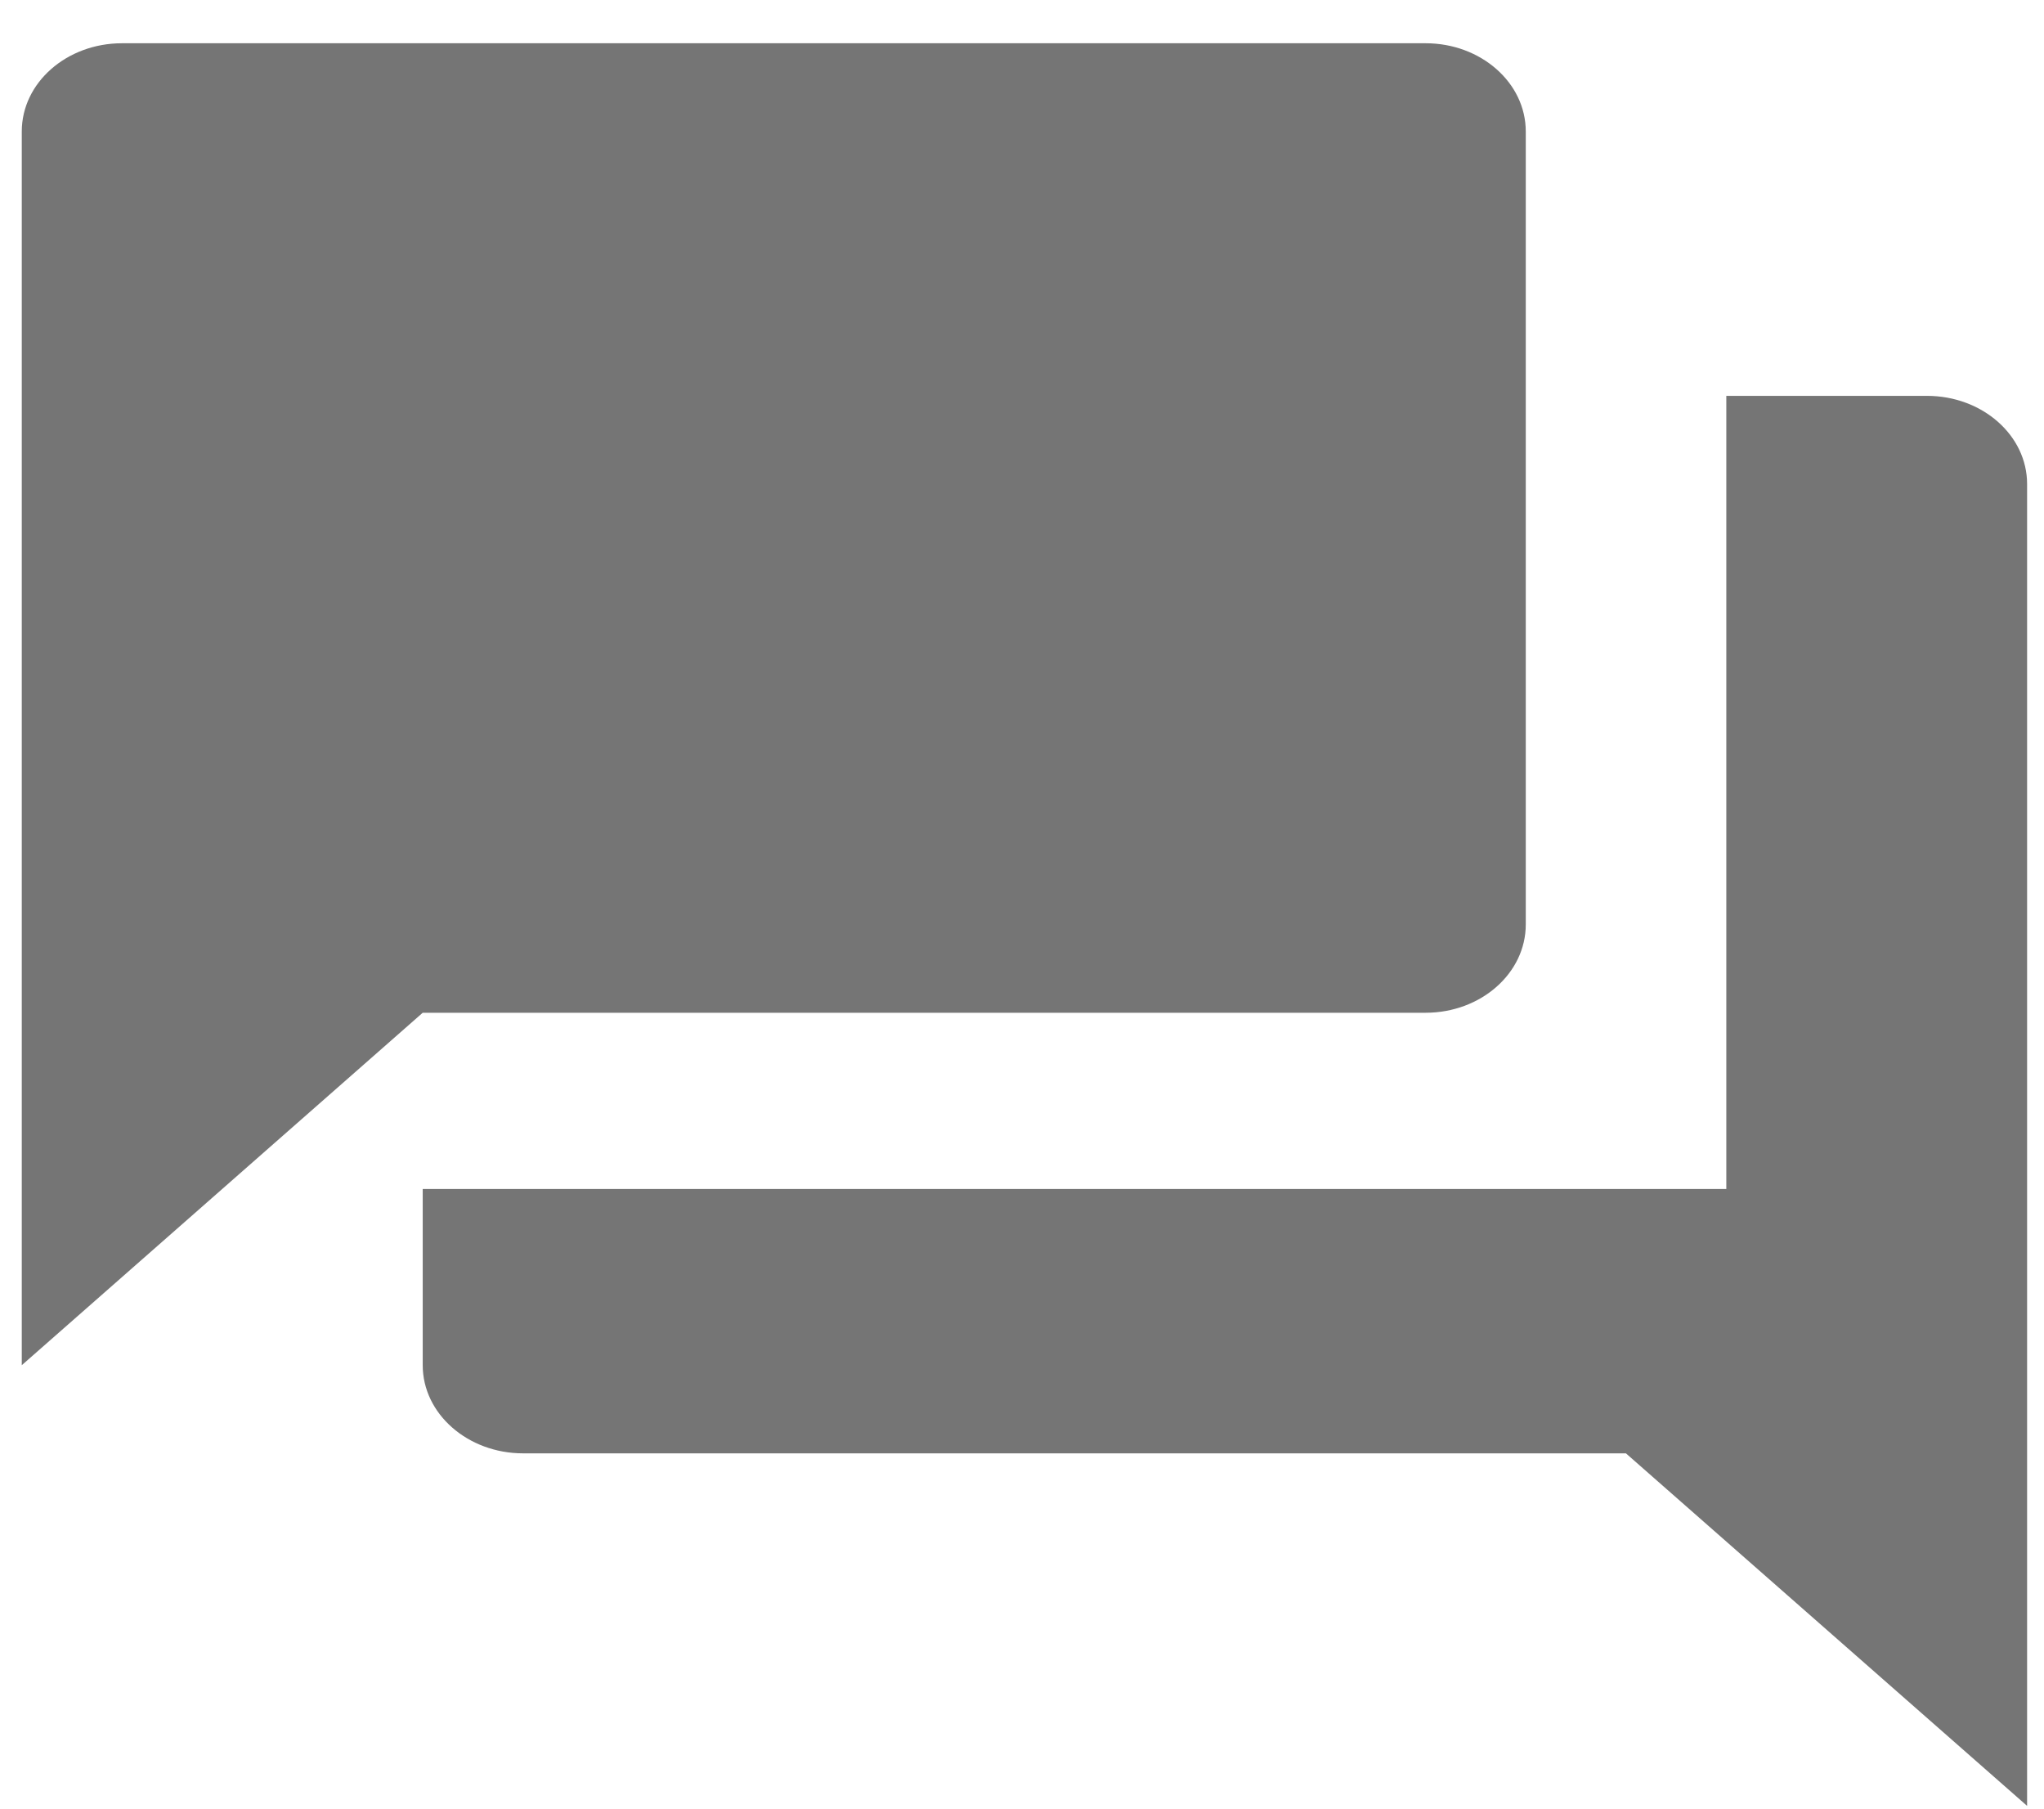
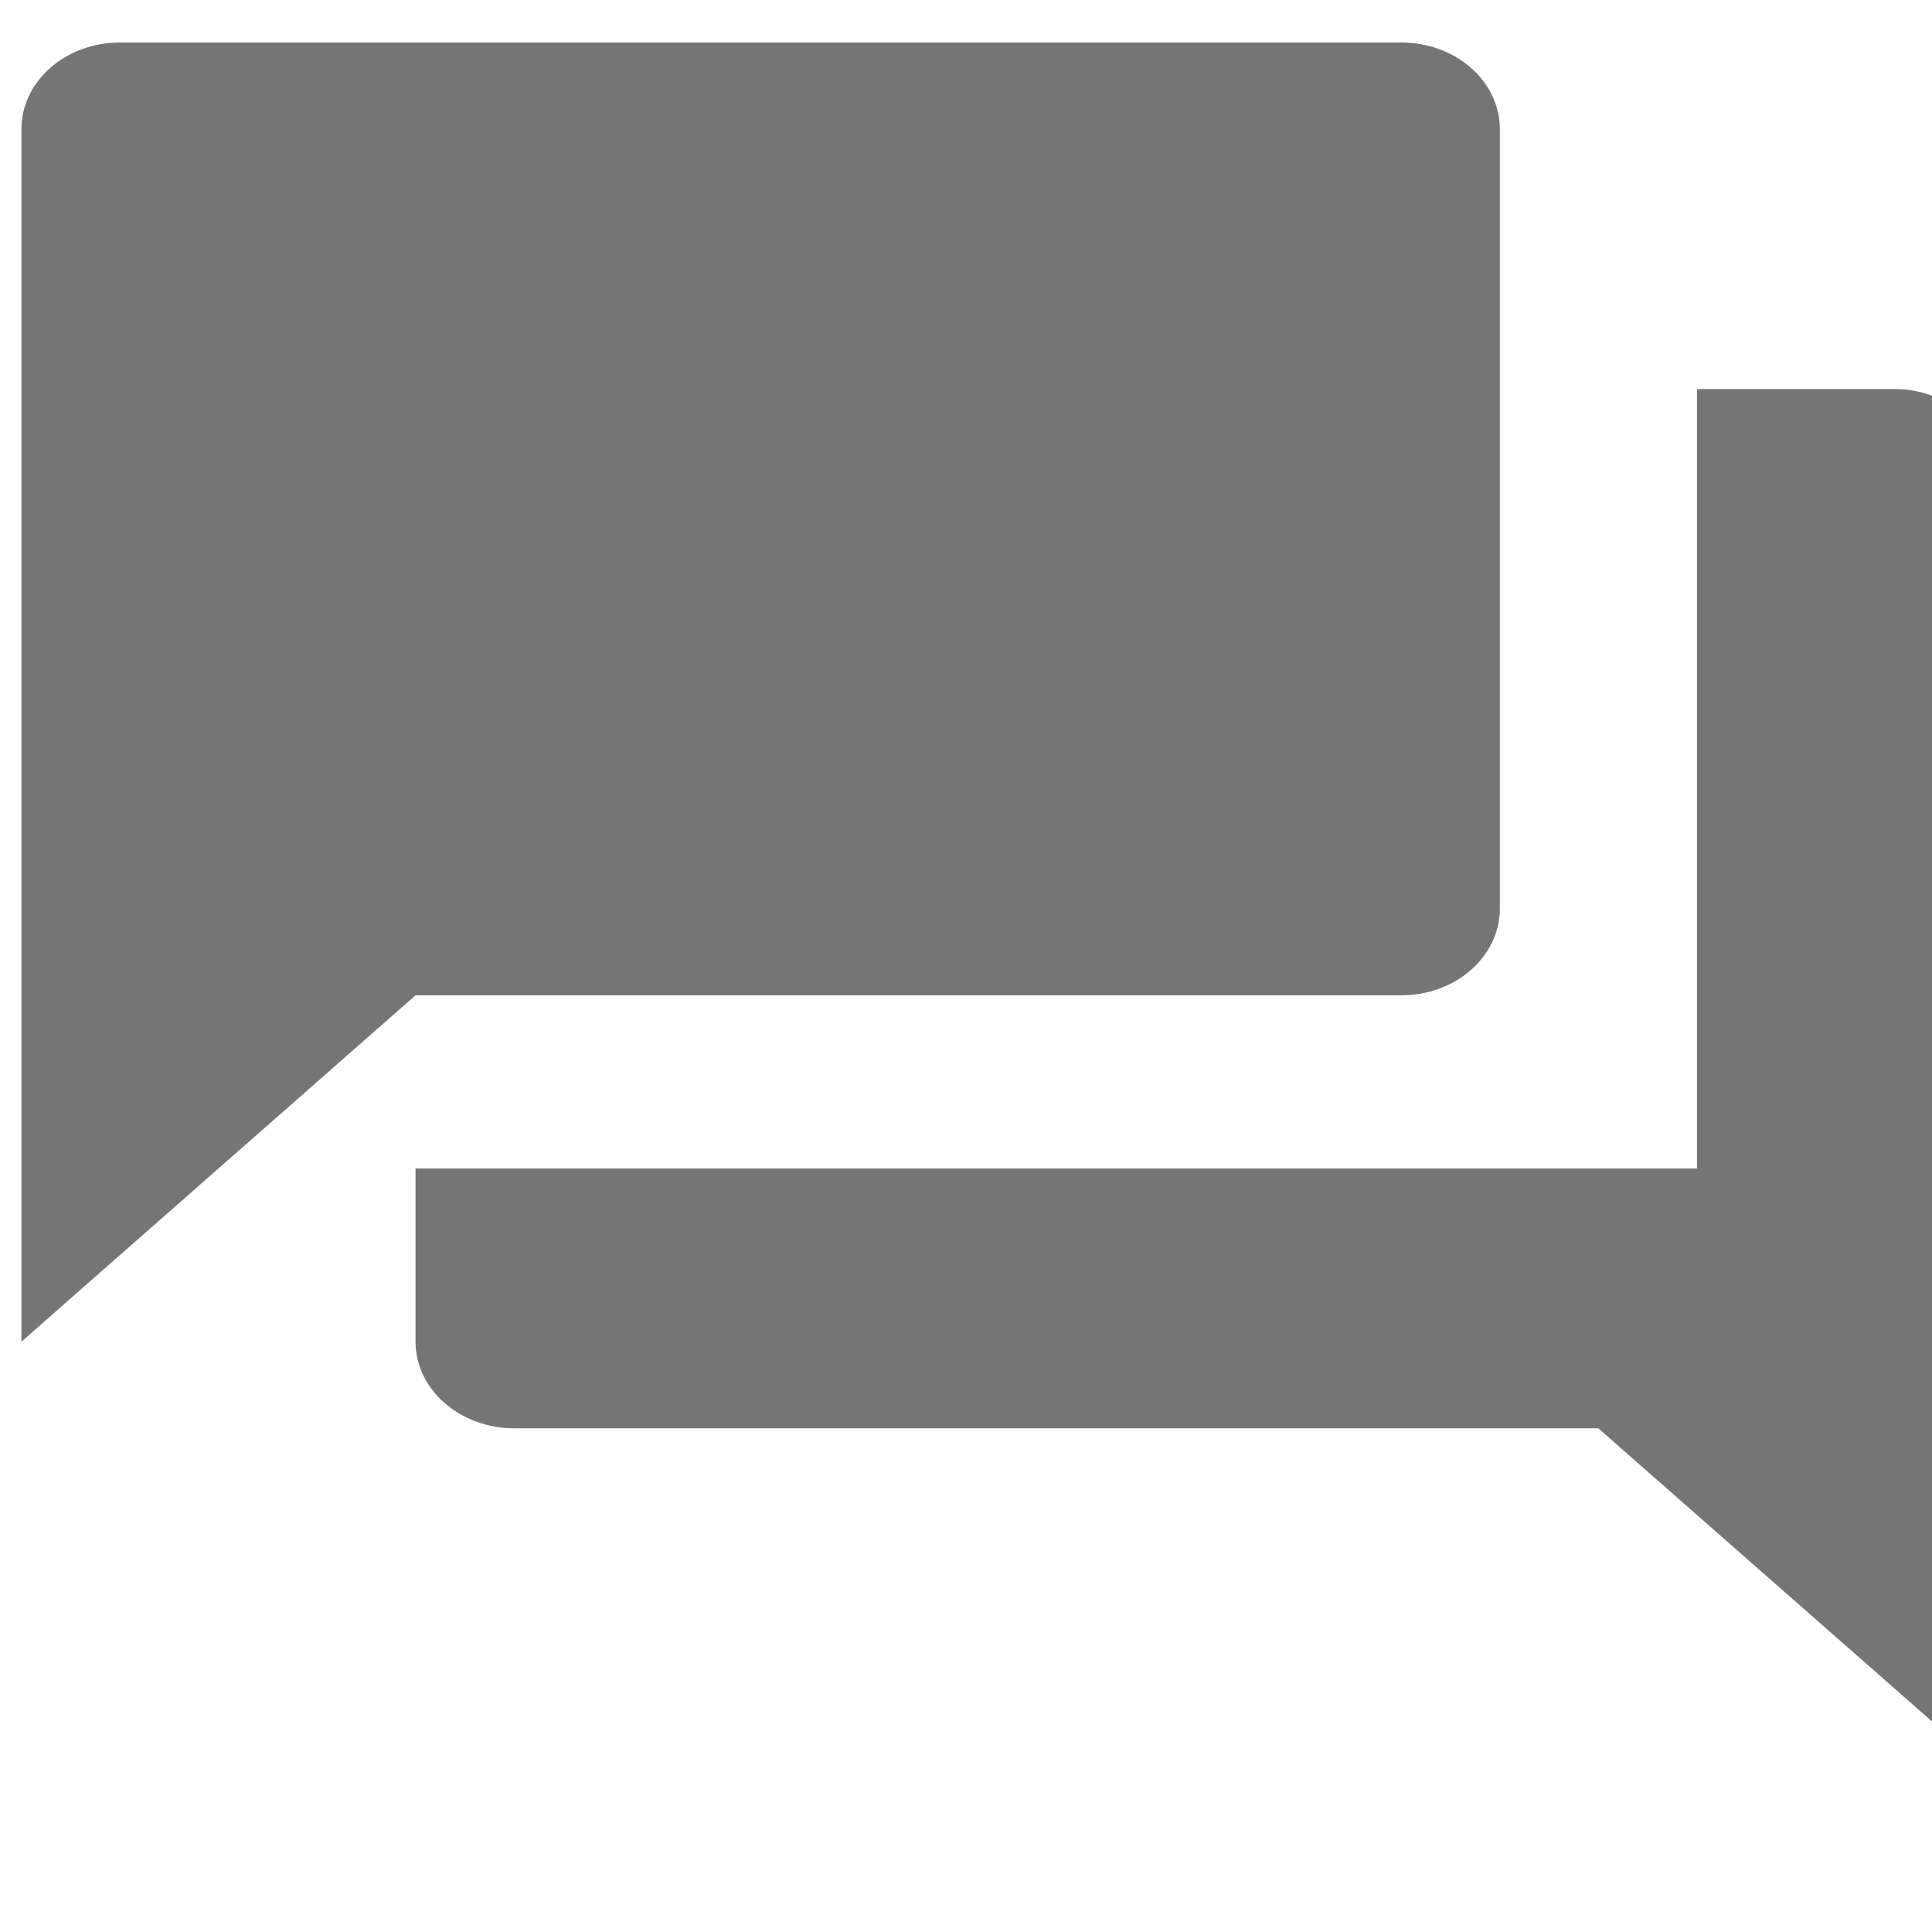
- <svg xmlns="http://www.w3.org/2000/svg" xmlns:xlink="http://www.w3.org/1999/xlink" width="26" height="23" viewBox="0 0 26 23" version="1.1">
+ <svg xmlns="http://www.w3.org/2000/svg" xmlns:xlink="http://www.w3.org/1999/xlink" width="25" height="25" viewBox="0 0 25 25" version="1.1">
  <g id="Canvas" transform="translate(-273 -1695)">
    <g id="ForumsIcon" opacity="0.54">
      <use xlink:href="#path0_fill" transform="translate(273.277 1695.55)" />
    </g>
  </g>
  <defs>
    <path id="path0_fill" fill-rule="evenodd" d="M 24.234 4.484L 21.682 4.484L 21.682 14.57L 5.1 14.57L 5.1 16.811C 5.1 17.43 5.674 17.932 6.377 17.932L 20.405 17.932L 25.508 22.415L 25.508 5.605C 25.508 4.985 24.937 4.484 24.234 4.484L 24.234 4.484ZM 17.857 0L 1.275 0C 0.571 0 0 0.502 0 1.122L 0 16.811L 5.1 12.329L 17.857 12.329C 18.56 12.329 19.131 11.826 19.131 11.207L 19.131 1.122C 19.131 0.502 18.56 0 17.857 0L 17.857 0Z" />
  </defs>
</svg>
